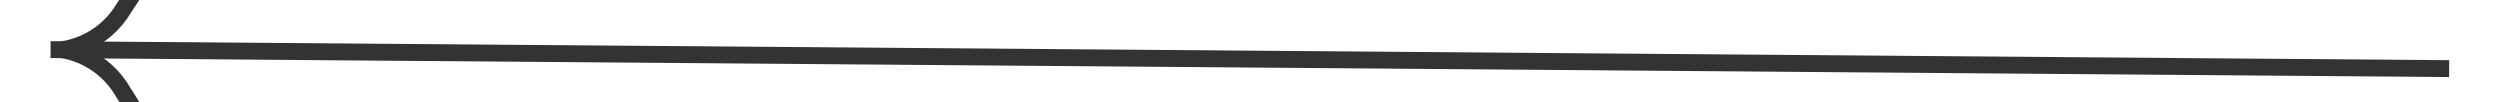
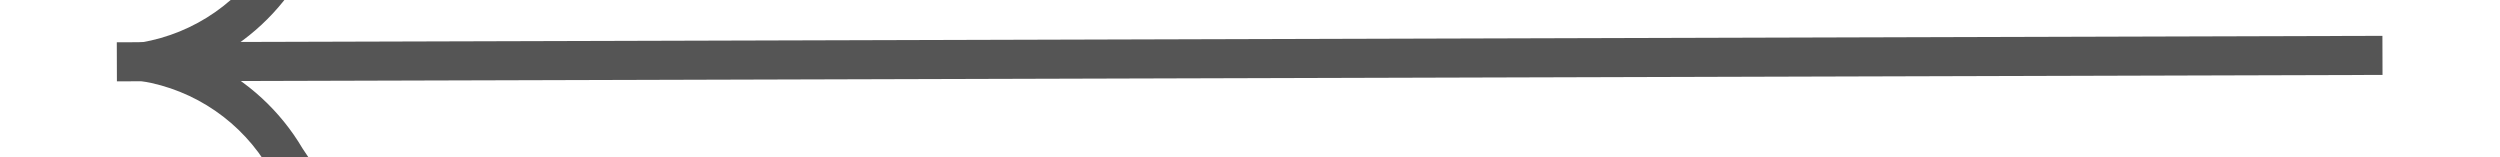
- <svg xmlns="http://www.w3.org/2000/svg" version="1.1" width="148px" height="6px" preserveAspectRatio="xMinYMid meet" viewBox="-52 375  148 4">
-   <g transform="matrix(0.01745241 -0.9998477 0.9998477 0.01745241 -355.3265 392.4171 )">
-     <path d="M 16.697 312.159  A 15.24 15.24 0 0 0 19.267 310.748 A 5.67 5.67 0 0 0 21.5 308.333 A 5.67 5.67 0 0 0 23.733 310.748 A 15.24 15.24 0 0 0 26.303 312.159 L 26.697 311.241  A 14.24 14.24 0 0 1 24.267 309.902 A 4.67 4.67 0 0 1 21.993 306.618 A 0.5 0.5 0 0 0 21.5 306.2 A 0.5 0.5 0 0 0 21.007 306.618 A 4.67 4.67 0 0 1 18.733 309.902 A 14.24 14.24 0 0 1 16.303 311.241 L 16.697 312.159  Z " fill-rule="nonzero" fill="#333333" stroke="none" transform="matrix(0.9999547 -0.009523378 0.009523378 0.9999547 -3.589338 0.221849 )" />
-     <path d="M 21.5 306  L 21.5 448  " stroke-width="1" stroke="#333333" fill="none" transform="matrix(0.9999547 -0.009523378 0.009523378 0.9999547 -3.589338 0.221849 )" />
+ <svg xmlns="http://www.w3.org/2000/svg" version="1.1" width="64px" height="4px" preserveAspectRatio="xMinYMid meet" viewBox="-10 155  64 2">
+   <g transform="matrix(-0.01745241 -0.9998477 0.9998477 -0.01745241 -133.5923 180.7192 )">
+     <path d="M 17.697 133.159  A 15.24 15.24 0 0 0 20.267 131.748 A 5.67 5.67 0 0 0 22.5 129.333 A 5.67 5.67 0 0 0 24.733 131.748 A 15.24 15.24 0 0 0 27.303 133.159 L 27.697 132.241  A 14.24 14.24 0 0 1 25.267 130.902 A 4.67 4.67 0 0 1 22.993 127.618 A 0.5 0.5 0 0 0 22.5 127.2 A 0.5 0.5 0 0 0 22.007 127.618 A 4.67 4.67 0 0 1 19.733 130.902 A 14.24 14.24 0 0 1 17.303 132.241 L 17.697 133.159  Z " fill-rule="nonzero" fill="#555555" stroke="none" transform="matrix(0.9998932 0.01461766 -0.01461766 0.9998932 2.282759 -0.3122297 )" />
+     <path d="M 22.5 127  L 22.5 185  " stroke-width="1" stroke="#555555" fill="none" transform="matrix(0.9998932 0.01461766 -0.01461766 0.9998932 2.282759 -0.3122297 )" />
  </g>
</svg>
